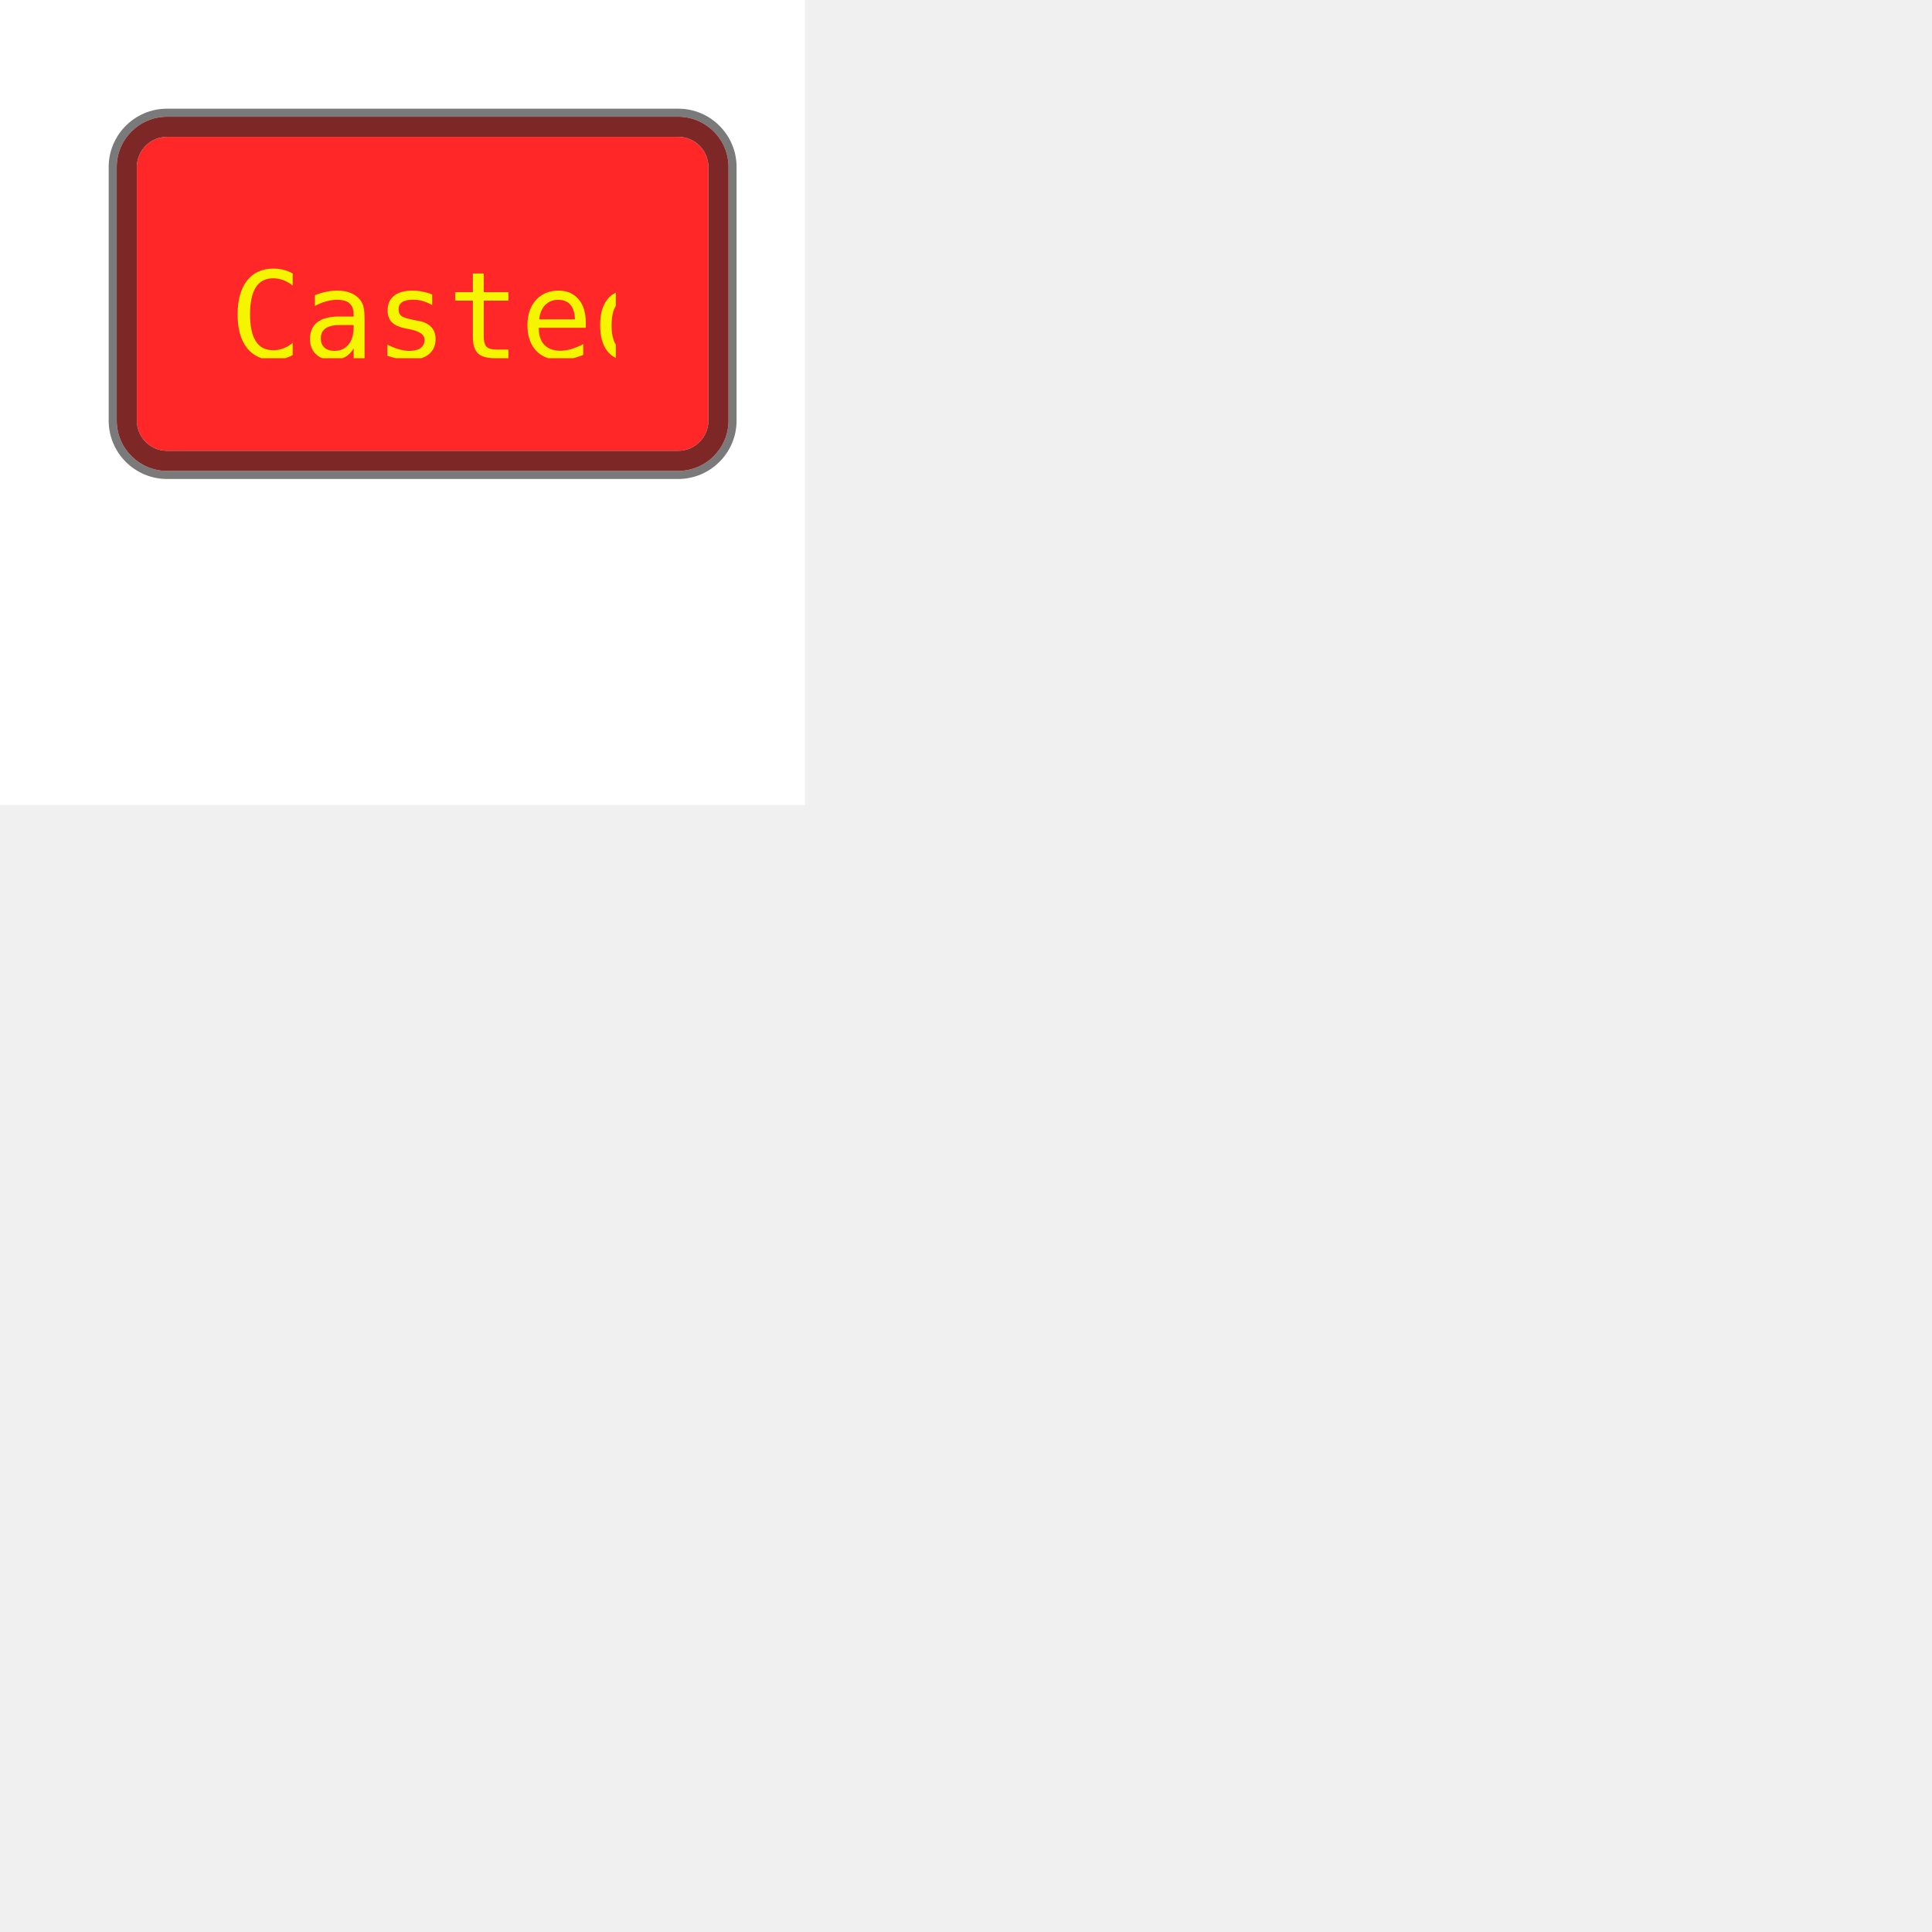
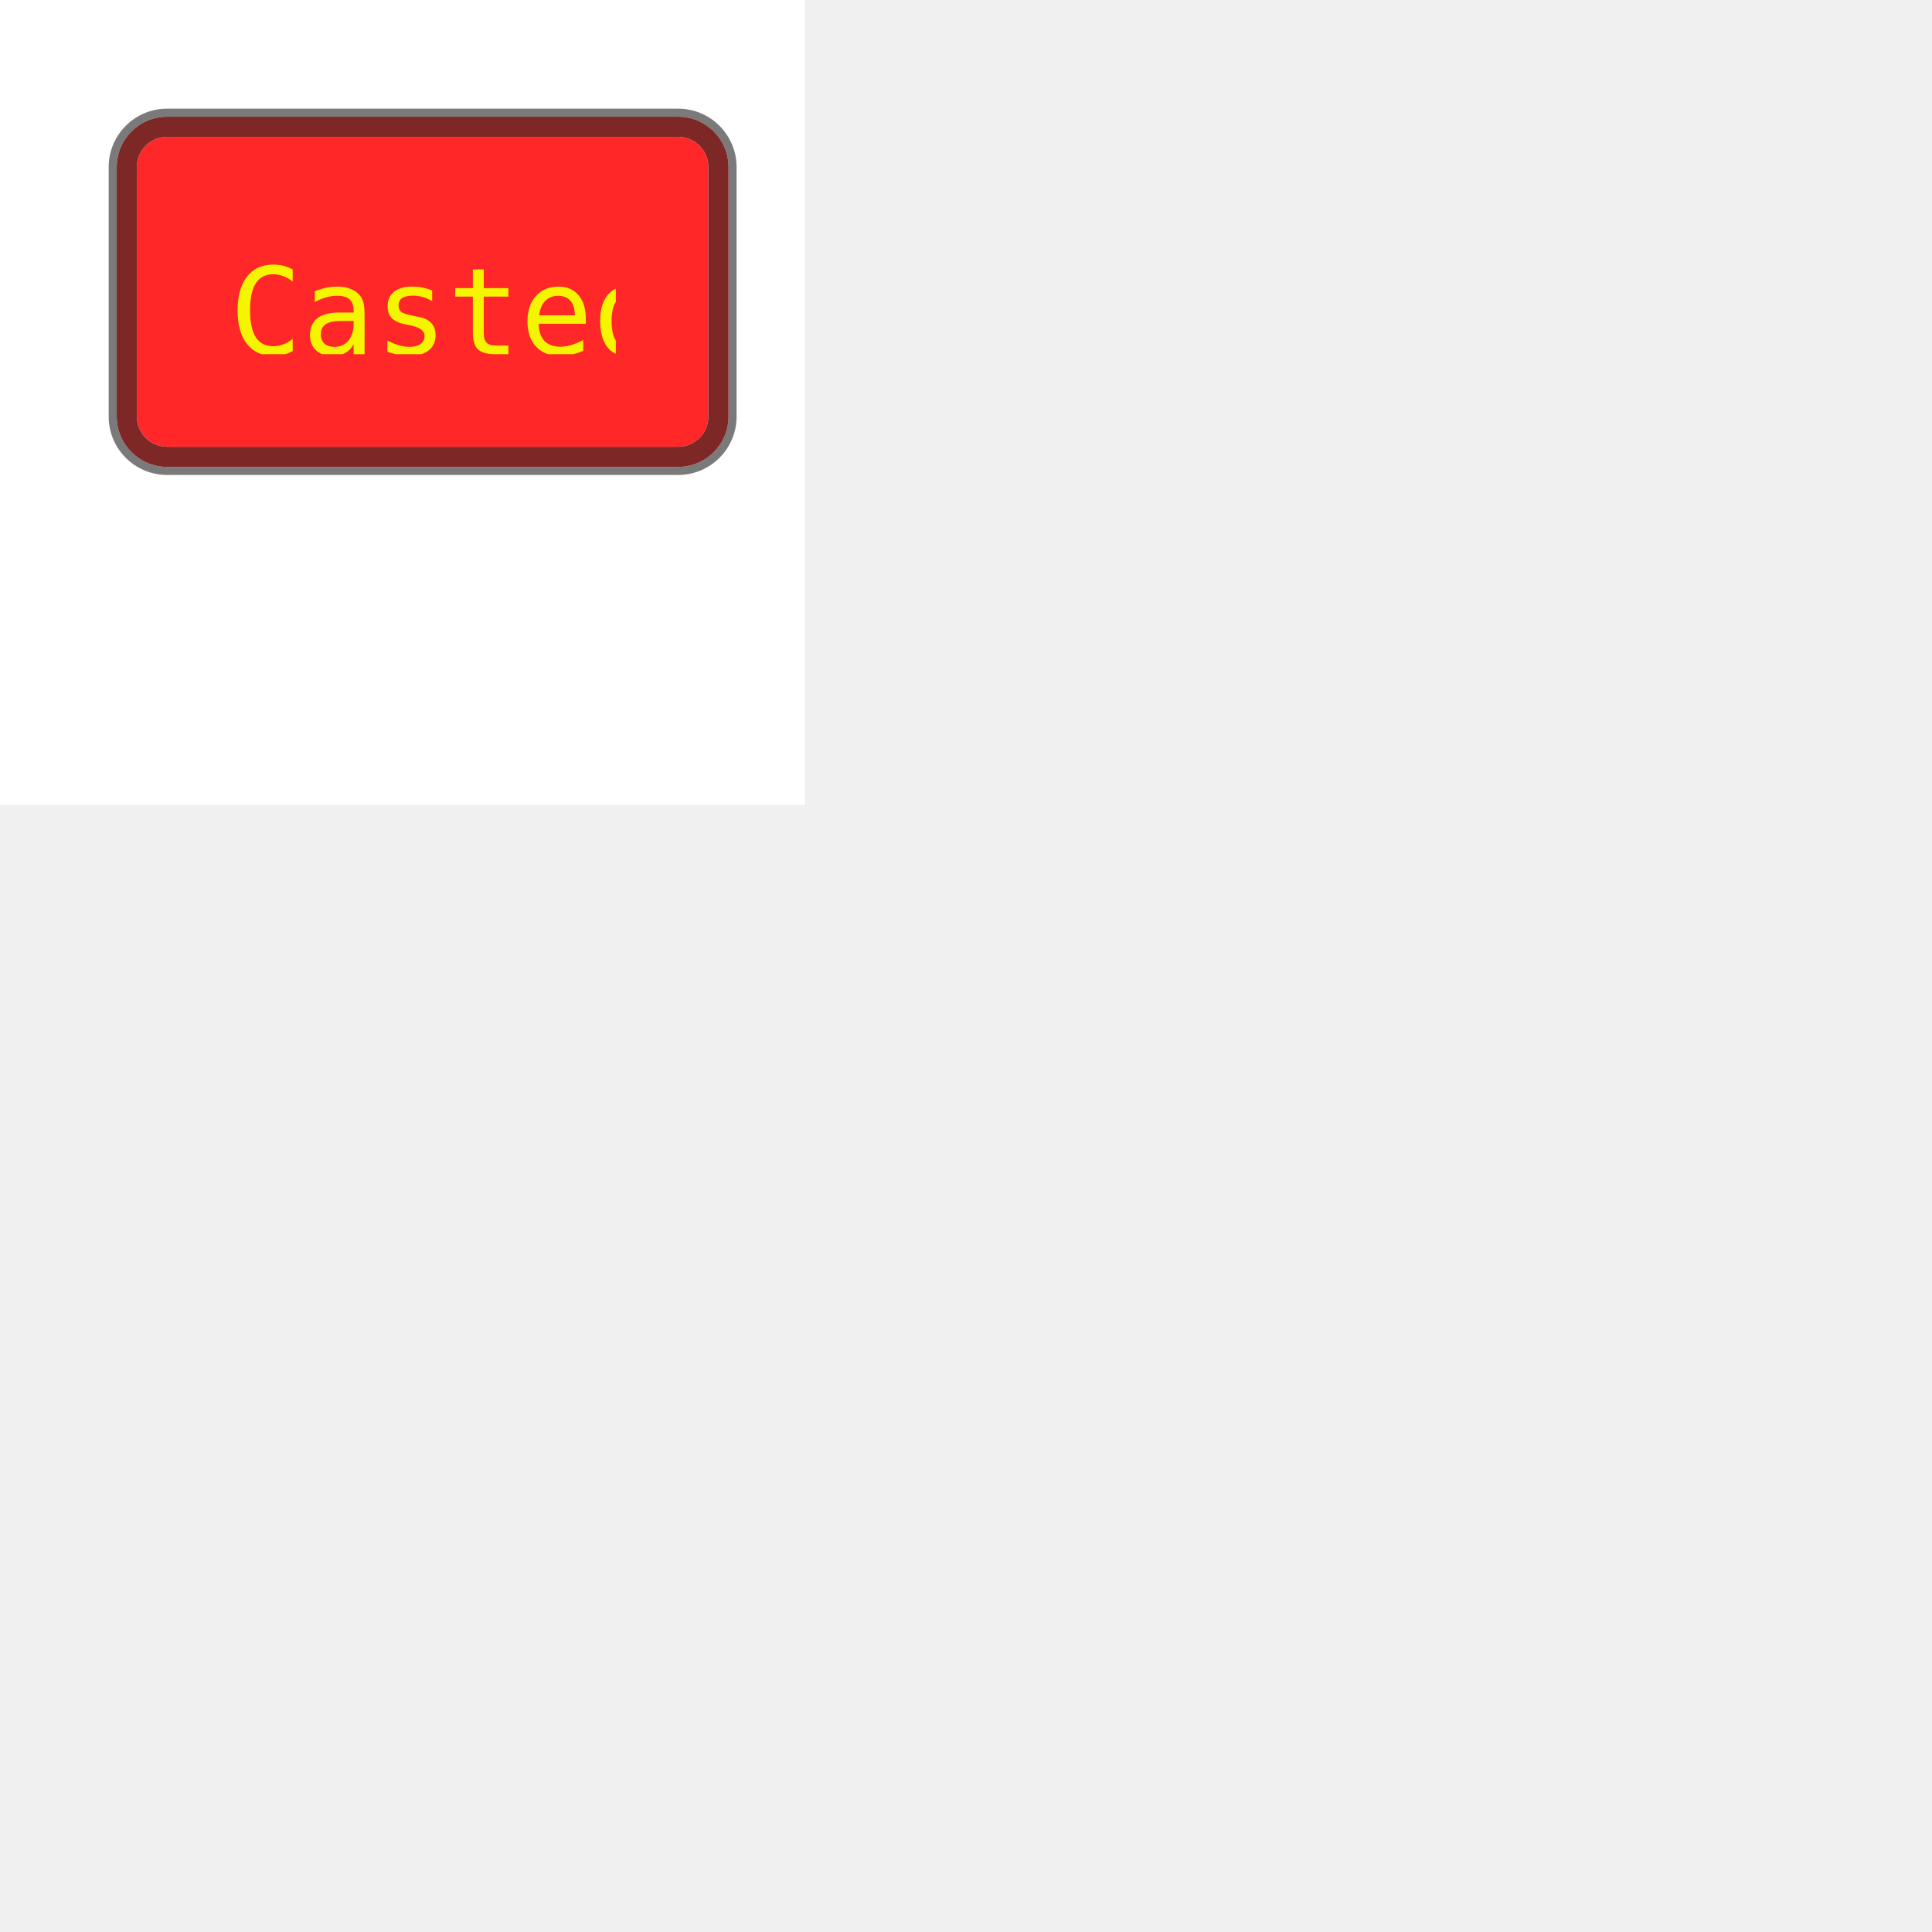
<svg xmlns="http://www.w3.org/2000/svg" version="1.1" viewBox="0 0 480 480">
  <defs>
    <clipPath id="clip_0">
      <polygon points="0 0,200 0,200 200,0 200" />
    </clipPath>
  </defs>
  <g clip-path="url(#clip_0)">
    <path style="fill:#FFFFFF;" d="M 0,0 L 200,0 L 200,200 L 0,200 L 0,0 Z" />
-     <path style="fill:#7A7A7A;" d="M 27,41.50 C 27,33.50 33.50,27 41.50,27 L 168.50,27 C 176.50,27 183,33.50 183,41.50 L 183,104.50 C 183,112.50 176.50,119 168.50,119 L 41.50,119 C 33.50,119 27,112.50 27,104.50 L 27,41.50 M 41.50,29 C 34.61,29 29,34.61 29,41.50 L 29,104.50 C 29,111.39 34.61,117 41.50,117 L 168.50,117 C 175.39,117 181,111.39 181,104.50 L 181,41.50 C 181,34.61 175.39,29 168.50,29 L 41.50,29 Z" />
-     <path style="fill:#FF2727;" d="M 41.50,34 C 37.36,34 34,37.36 34,41.50 L 34,104.50 C 34,108.64 37.36,112 41.50,112 L 168.50,112 C 172.64,112 176,108.64 176,104.50 L 176,41.50 C 176,37.36 172.64,34 168.50,34 L 41.50,34 Z" />
-     <path style="fill:#7D2727;" d="M 29,41.50 C 29,34.61 34.61,29 41.50,29 L 168.50,29 C 175.39,29 181,34.61 181,41.50 L 181,104.50 C 181,111.39 175.39,117 168.50,117 L 41.50,117 C 34.61,117 29,111.39 29,104.50 L 29,41.50 M 41.50,34 C 37.36,34 34,37.36 34,41.50 L 34,104.50 C 34,108.64 37.36,112 41.50,112 L 168.50,112 C 172.64,112 176,108.64 176,104.50 L 176,41.50 C 176,37.36 172.64,34 168.50,34 L 41.50,34 Z" />
+     <path style="fill:#7A7A7A;" d="M 27,41.50 C 27,33.50 33.50,27 41.50,27 L 168.50,27 C 176.50,27 183,33.50 183,41.50 L 183,103.50 C 183,111.50 176.50,118 168.50,118 L 41.50,118 C 33.50,118 27,111.50 27,103.50 L 27,41.50 M 41.50,29 C 34.61,29 29,34.61 29,41.50 L 29,103.50 C 29,110.39 34.61,116 41.50,116 L 168.50,116 C 175.39,116 181,110.39 181,103.50 L 181,41.50 C 181,34.61 175.39,29 168.50,29 L 41.50,29 Z" />
+     <path style="fill:#FF2727;" d="M 41.50,34 C 37.36,34 34,37.36 34,41.50 L 34,103.50 C 34,107.64 37.36,111 41.50,111 L 168.50,111 C 172.64,111 176,107.64 176,103.50 L 176,41.50 C 176,37.36 172.64,34 168.50,34 L 41.50,34 Z" />
+     <path style="fill:#7D2727;" d="M 29,41.50 C 29,34.61 34.61,29 41.50,29 L 168.50,29 C 175.39,29 181,34.61 181,41.50 L 181,103.50 C 181,110.39 175.39,116 168.50,116 L 41.50,116 C 34.61,116 29,110.39 29,103.50 L 29,41.50 M 41.50,34 C 37.36,34 34,37.36 34,41.50 L 34,103.50 C 34,107.64 37.36,111 41.50,111 L 168.50,111 C 172.64,111 176,107.64 176,103.50 L 176,41.50 C 176,37.36 172.64,34 168.50,34 L 41.50,34 Z" />
    <defs>
      <clipPath id="clip_1">
-         <polygon points="57 57,153 57,153 89,57 89" />
+         <polygon points="57 57,153 57,153 88,57 88" />
      </clipPath>
    </defs>
    <g clip-path="url(#clip_1)">
-       <text x="57" y="89" xml:space="preserve" style="font-size:30px;font-family:Cerial,monospace;fill:#F5F500;">Casted</text>
+       <text x="57" y="88" xml:space="preserve" style="font-size:30px;font-family:Cerial,monospace;fill:#F5F500;">Casted</text>
    </g>
  </g>
</svg>
